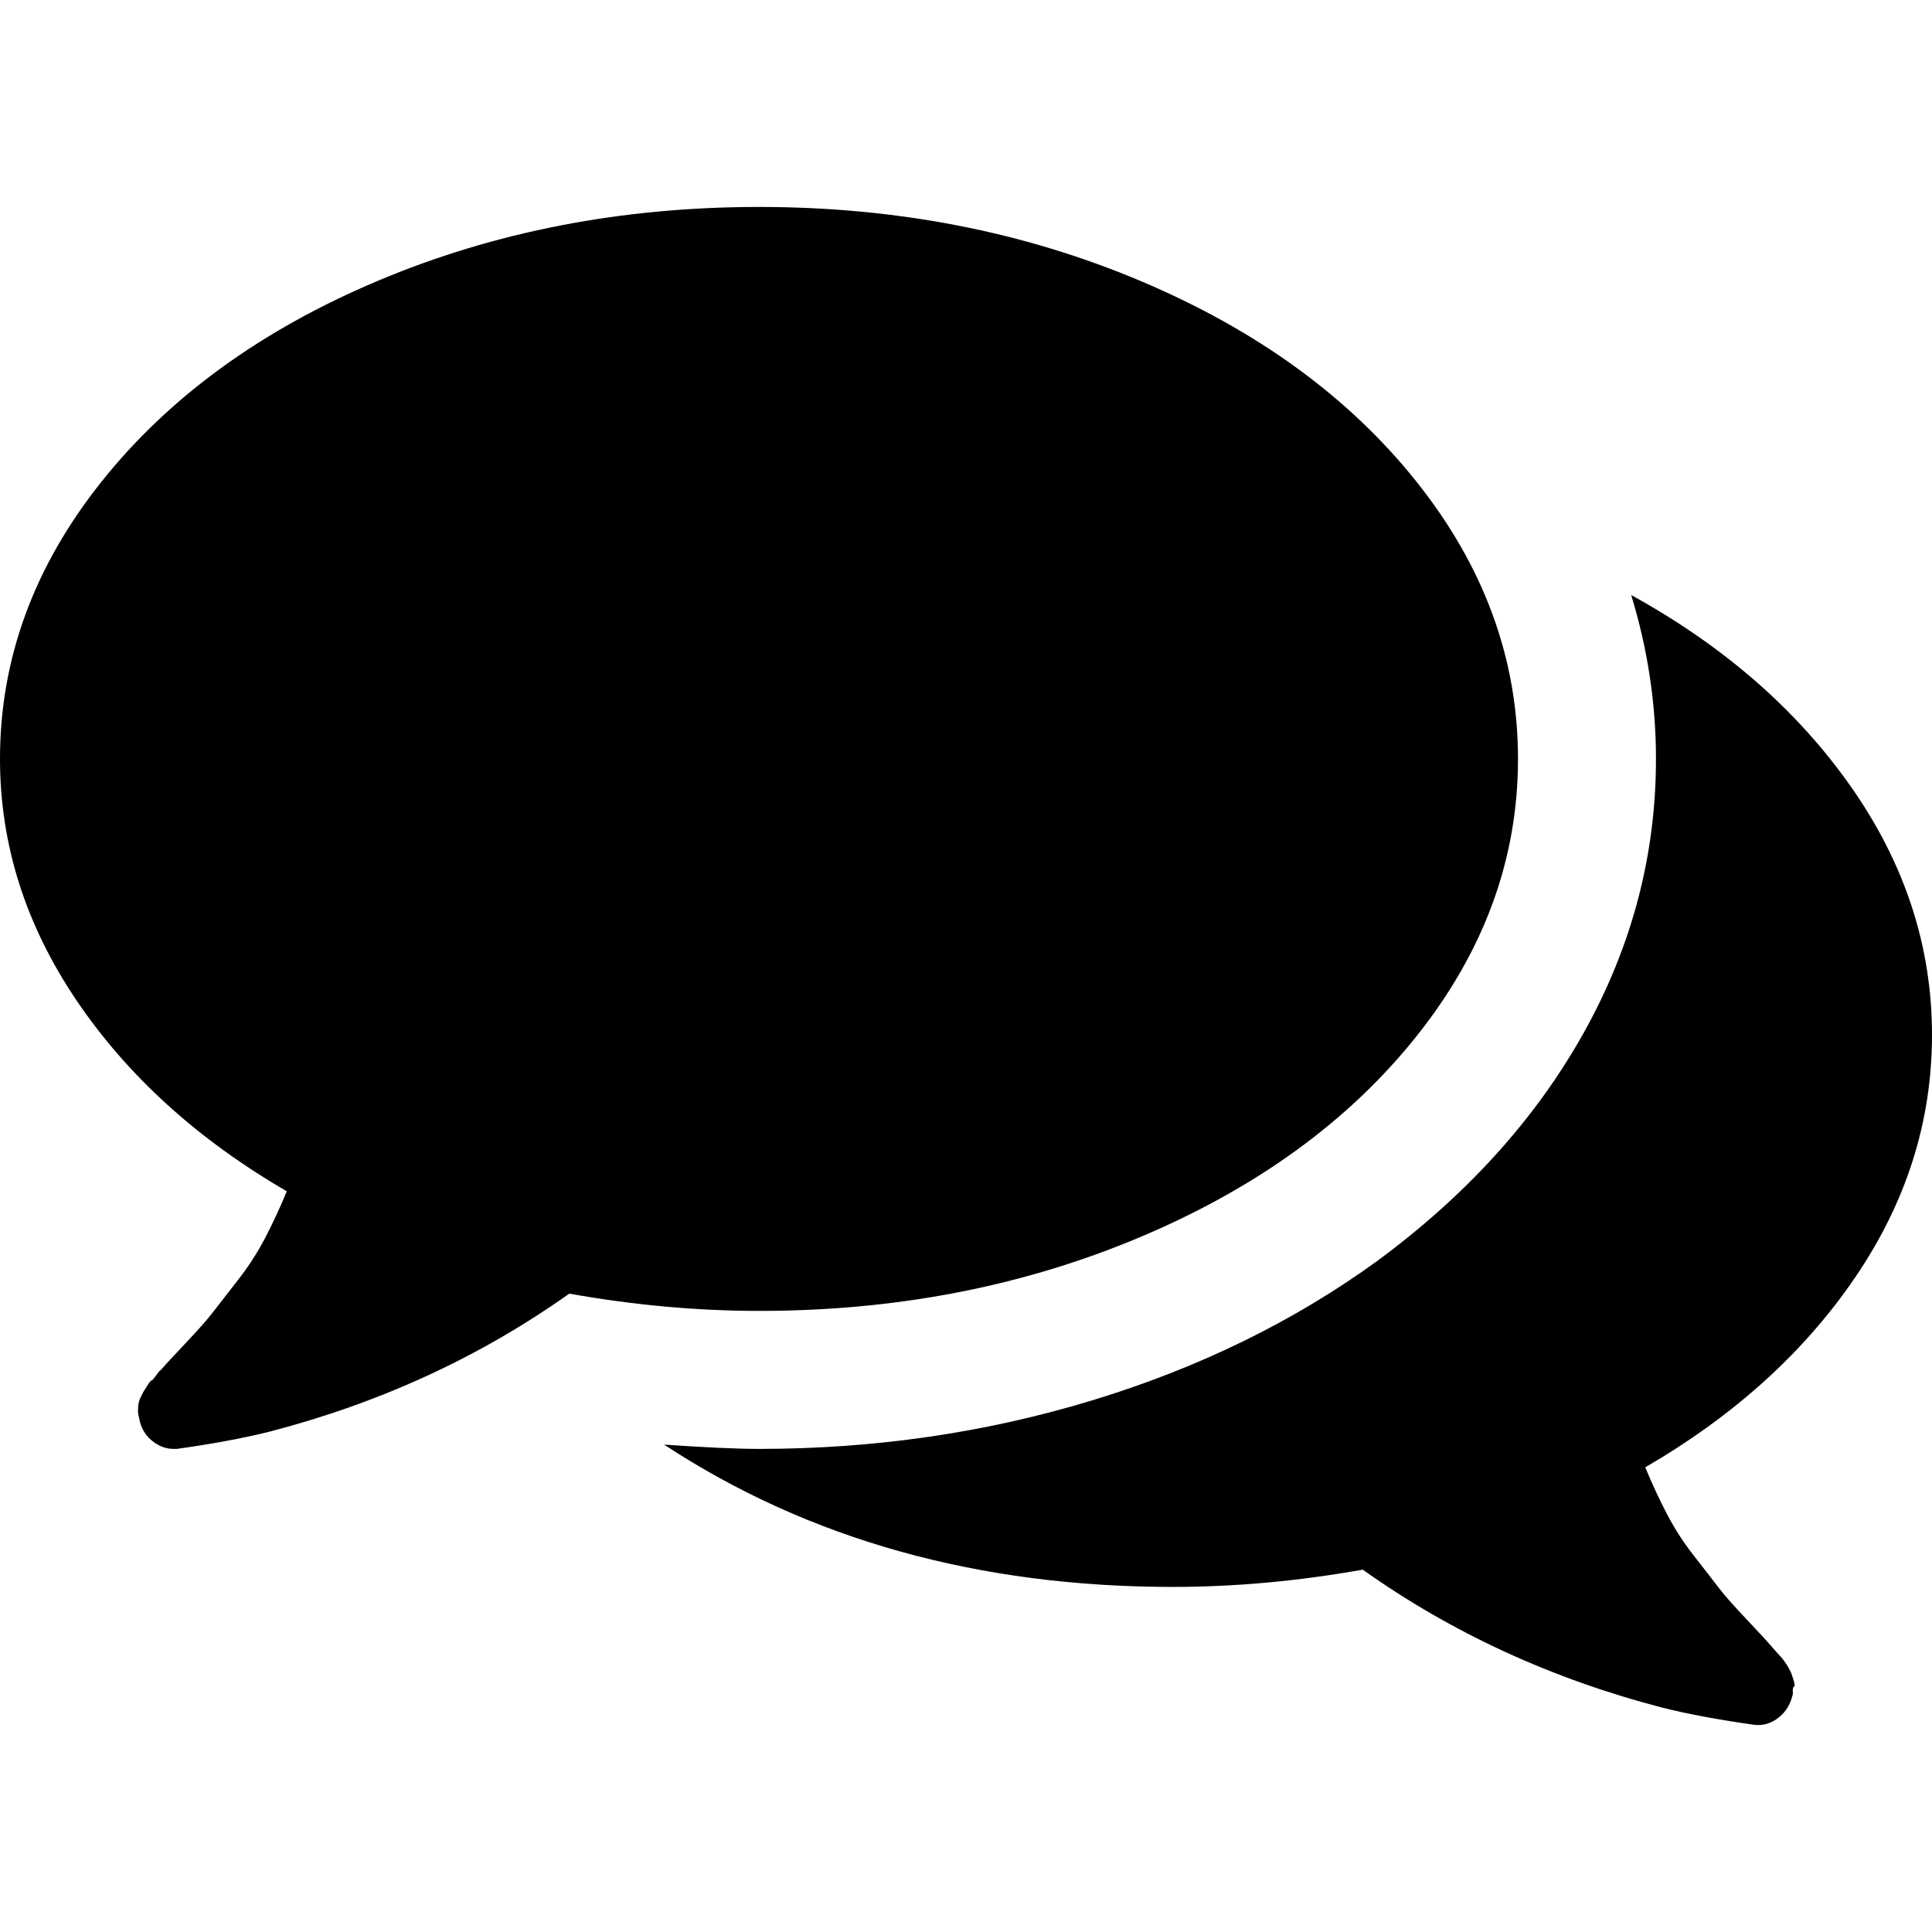
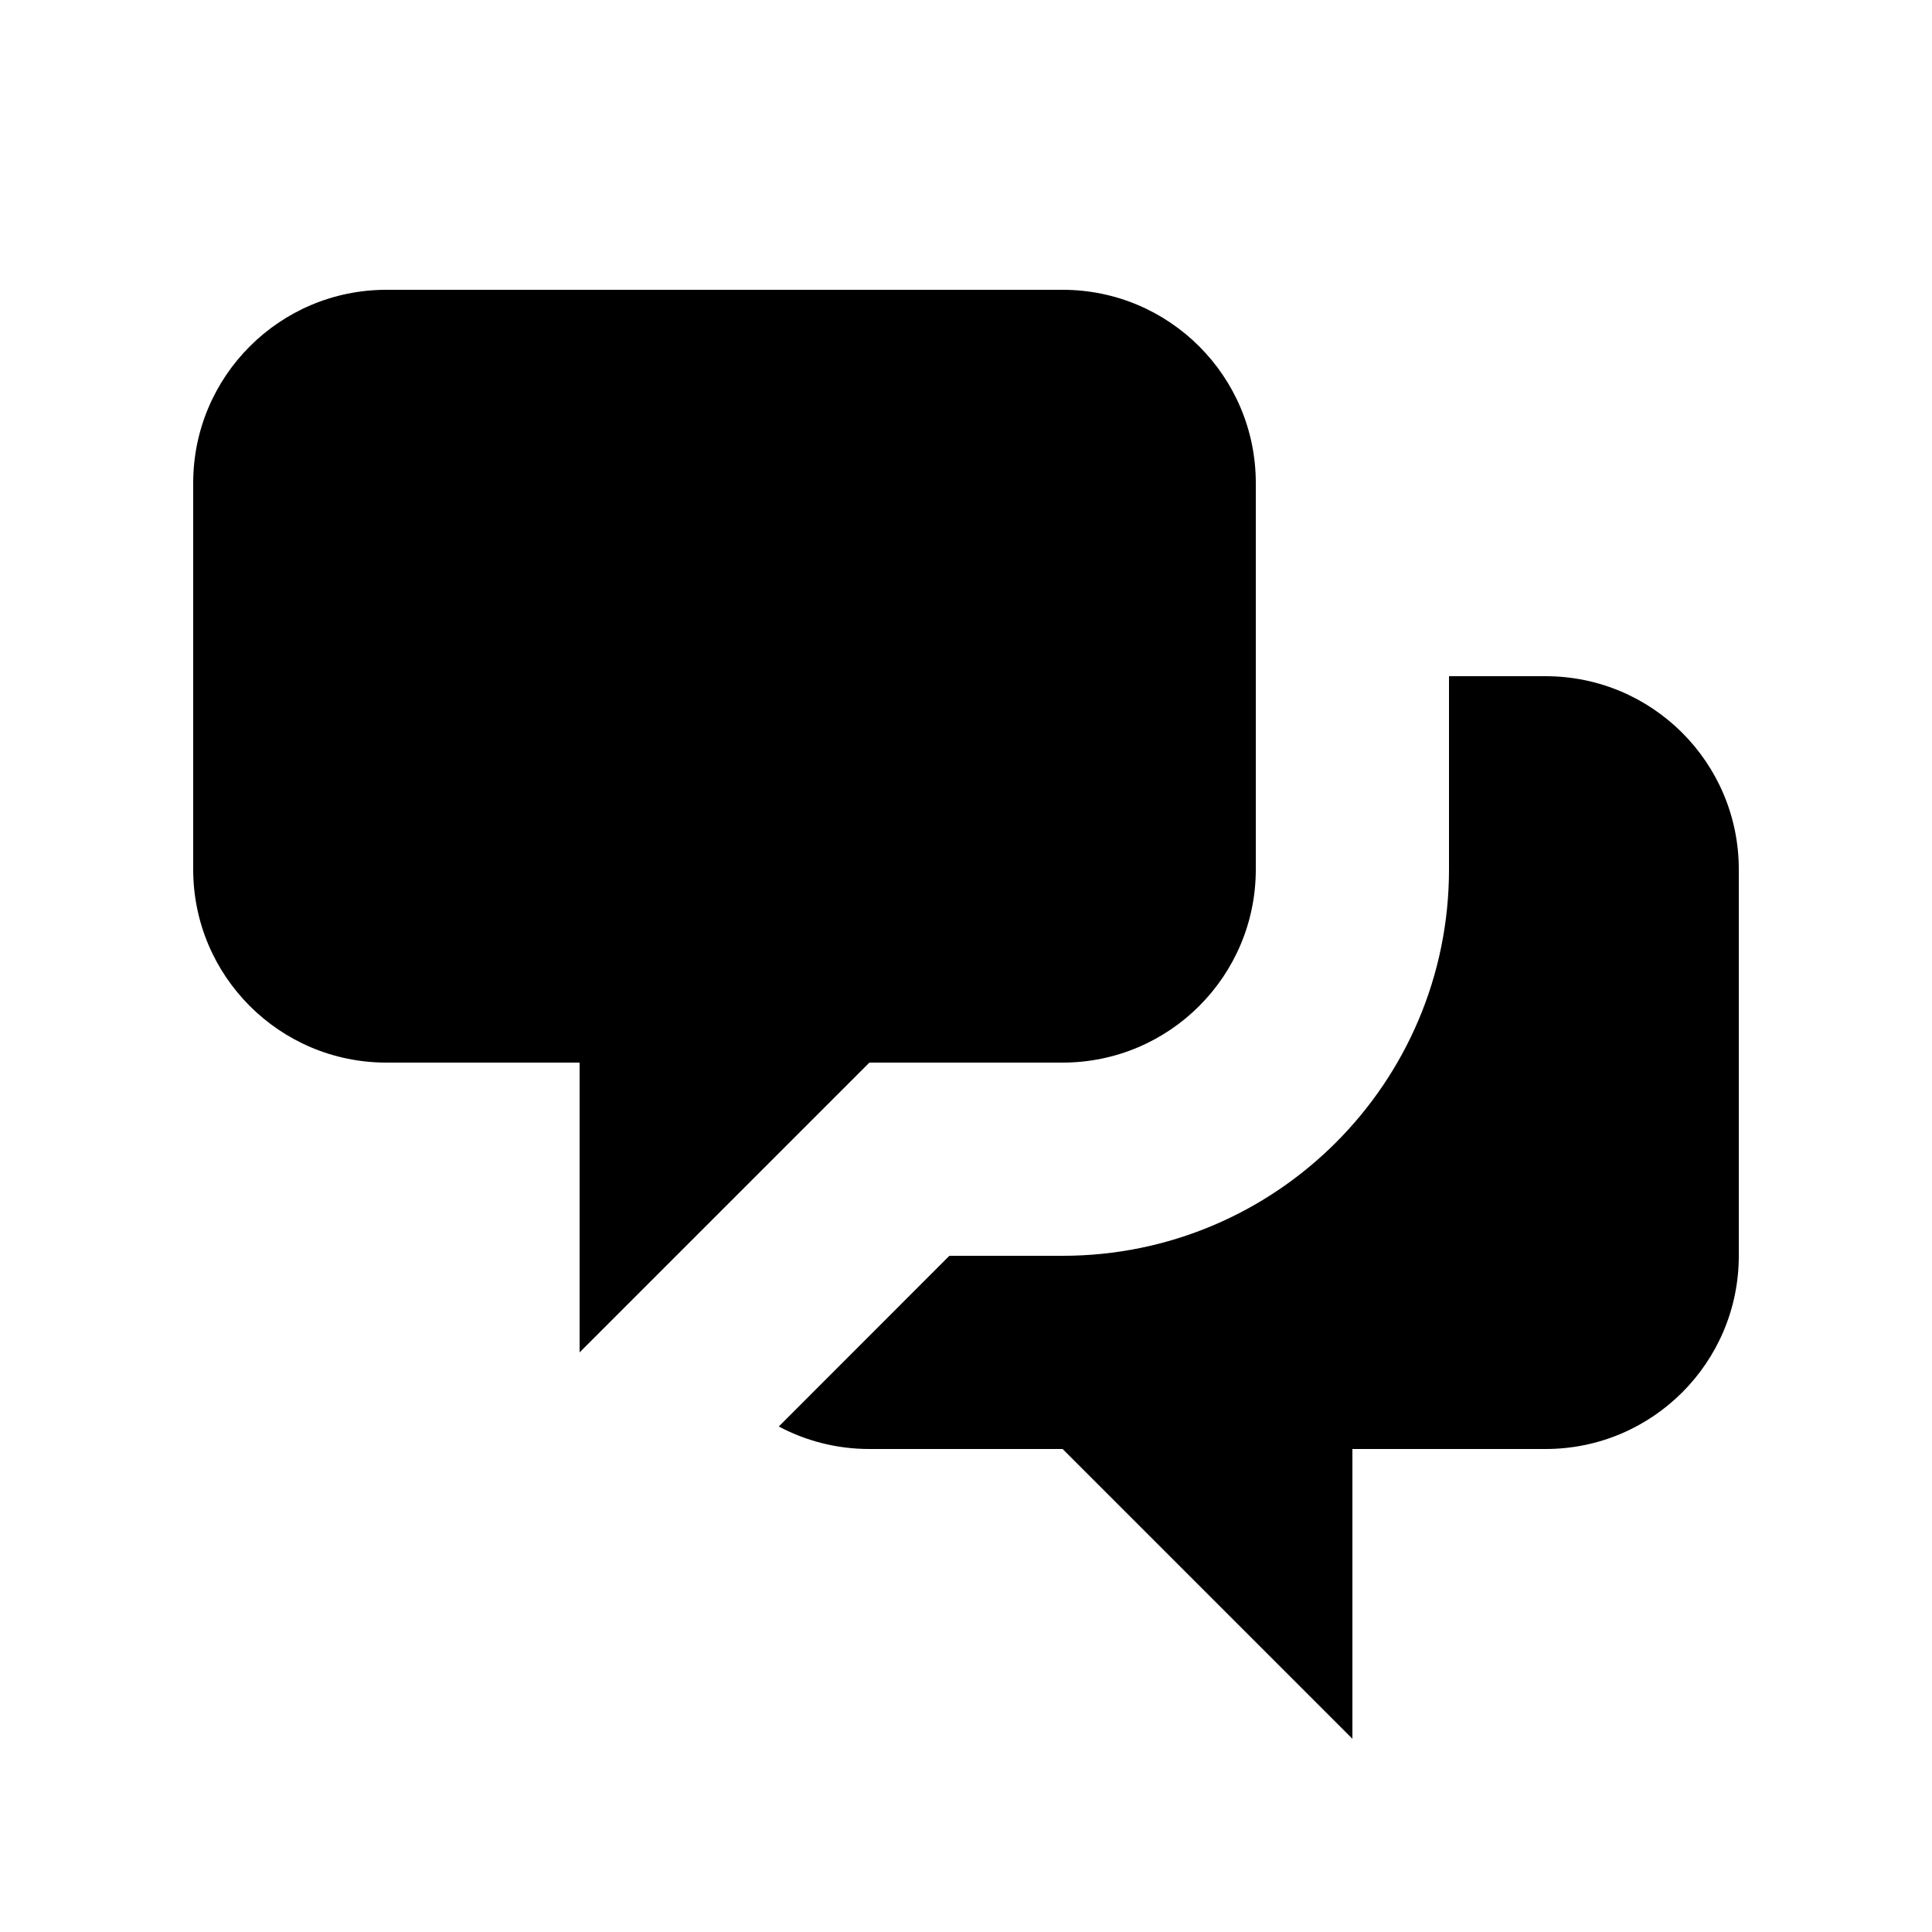
- <svg xmlns="http://www.w3.org/2000/svg" version="1.1" id="Capa_1" x="0px" y="0px" width="511.626px" height="511.626px" viewBox="0 0 511.626 511.626" style="enable-background:new 0 0 511.626 511.626;" xml:space="preserve">
-   <g>
-     <g>
-       <path d="M301.927,327.605c30.926-13.038,55.34-30.785,73.23-53.248c17.888-22.458,26.833-46.915,26.833-73.372    c0-26.458-8.945-50.917-26.84-73.376c-17.888-22.459-42.298-40.208-73.228-53.249c-30.93-13.039-64.571-19.556-100.928-19.556    c-36.354,0-69.995,6.521-100.927,19.556c-30.929,13.04-55.34,30.789-73.229,53.249C8.947,150.072,0,174.527,0,200.986    c0,22.648,6.767,43.975,20.28,63.96c13.512,19.981,32.071,36.829,55.671,50.531c-1.902,4.572-3.853,8.754-5.852,12.566    c-2,3.806-4.377,7.467-7.139,10.991c-2.76,3.525-4.899,6.283-6.423,8.275c-1.523,1.998-3.997,4.812-7.425,8.422    c-3.427,3.617-5.617,5.996-6.567,7.135c0-0.191-0.381,0.24-1.143,1.287c-0.763,1.047-1.191,1.52-1.285,1.431    c-0.096-0.103-0.477,0.373-1.143,1.42c-0.666,1.048-1,1.571-1,1.571l-0.715,1.423c-0.282,0.575-0.476,1.137-0.57,1.712    c-0.096,0.567-0.144,1.19-0.144,1.854s0.094,1.28,0.288,1.854c0.381,2.471,1.475,4.466,3.283,5.996    c1.807,1.52,3.756,2.279,5.852,2.279h0.857c9.515-1.332,17.701-2.854,24.552-4.569c29.312-7.61,55.771-19.797,79.372-36.545    c17.129,3.046,33.879,4.568,50.247,4.568C237.353,347.16,270.998,340.645,301.927,327.605z" />
-       <path d="M491.354,338.166c13.518-19.889,20.272-41.247,20.272-64.09c0-23.414-7.146-45.316-21.416-65.68    c-14.277-20.362-33.694-37.305-58.245-50.819c4.374,14.274,6.563,28.739,6.563,43.398c0,25.503-6.368,49.676-19.129,72.519    c-12.752,22.836-31.025,43.01-54.816,60.524c-22.08,15.988-47.205,28.261-75.377,36.829    c-28.164,8.562-57.573,12.848-88.218,12.848c-5.708,0-14.084-0.377-25.122-1.137c38.256,25.119,83.177,37.685,134.756,37.685    c16.371,0,33.119-1.526,50.251-4.571c23.6,16.755,50.06,28.931,79.37,36.549c6.852,1.718,15.037,3.237,24.554,4.568    c2.283,0.191,4.381-0.476,6.283-1.999c1.903-1.522,3.142-3.61,3.71-6.272c-0.089-1.143,0-1.77,0.287-1.861    c0.281-0.09,0.233-0.712-0.144-1.852c-0.376-1.144-0.568-1.715-0.568-1.715l-0.712-1.424c-0.198-0.376-0.52-0.903-0.999-1.567    c-0.476-0.66-0.855-1.143-1.143-1.427c-0.28-0.284-0.705-0.763-1.28-1.424c-0.568-0.66-0.951-1.092-1.143-1.283    c-0.951-1.143-3.139-3.521-6.564-7.139c-3.429-3.613-5.899-6.42-7.422-8.418c-1.523-1.999-3.665-4.757-6.424-8.282    c-2.758-3.518-5.14-7.183-7.139-10.991c-1.998-3.806-3.949-7.995-5.852-12.56C459.289,374.859,477.843,358.062,491.354,338.166z" />
-     </g>
-   </g>
-   <g>
- </g>
-   <g>
- </g>
-   <g>
- </g>
-   <g>
- </g>
-   <g>
- </g>
-   <g>
- </g>
-   <g>
- </g>
-   <g>
- </g>
-   <g>
- </g>
-   <g>
- </g>
-   <g>
- </g>
-   <g>
- </g>
-   <g>
- </g>
-   <g>
- </g>
-   <g>
- </g>
+ <svg xmlns="http://www.w3.org/2000/svg" viewBox="0 0 20 20" fill="currentColor">
+   <path d="M2 5a2 2 0 012-2h7a2 2 0 012 2v4a2 2 0 01-2 2H9l-3 3v-3H4a2 2 0 01-2-2V5z" />
+   <path d="M15 7v2a4 4 0 01-4 4H9.828l-1.766 1.767c.28.149.599.233.938.233h2l3 3v-3h2a2 2 0 002-2V9a2 2 0 00-2-2h-1z" />
</svg>
